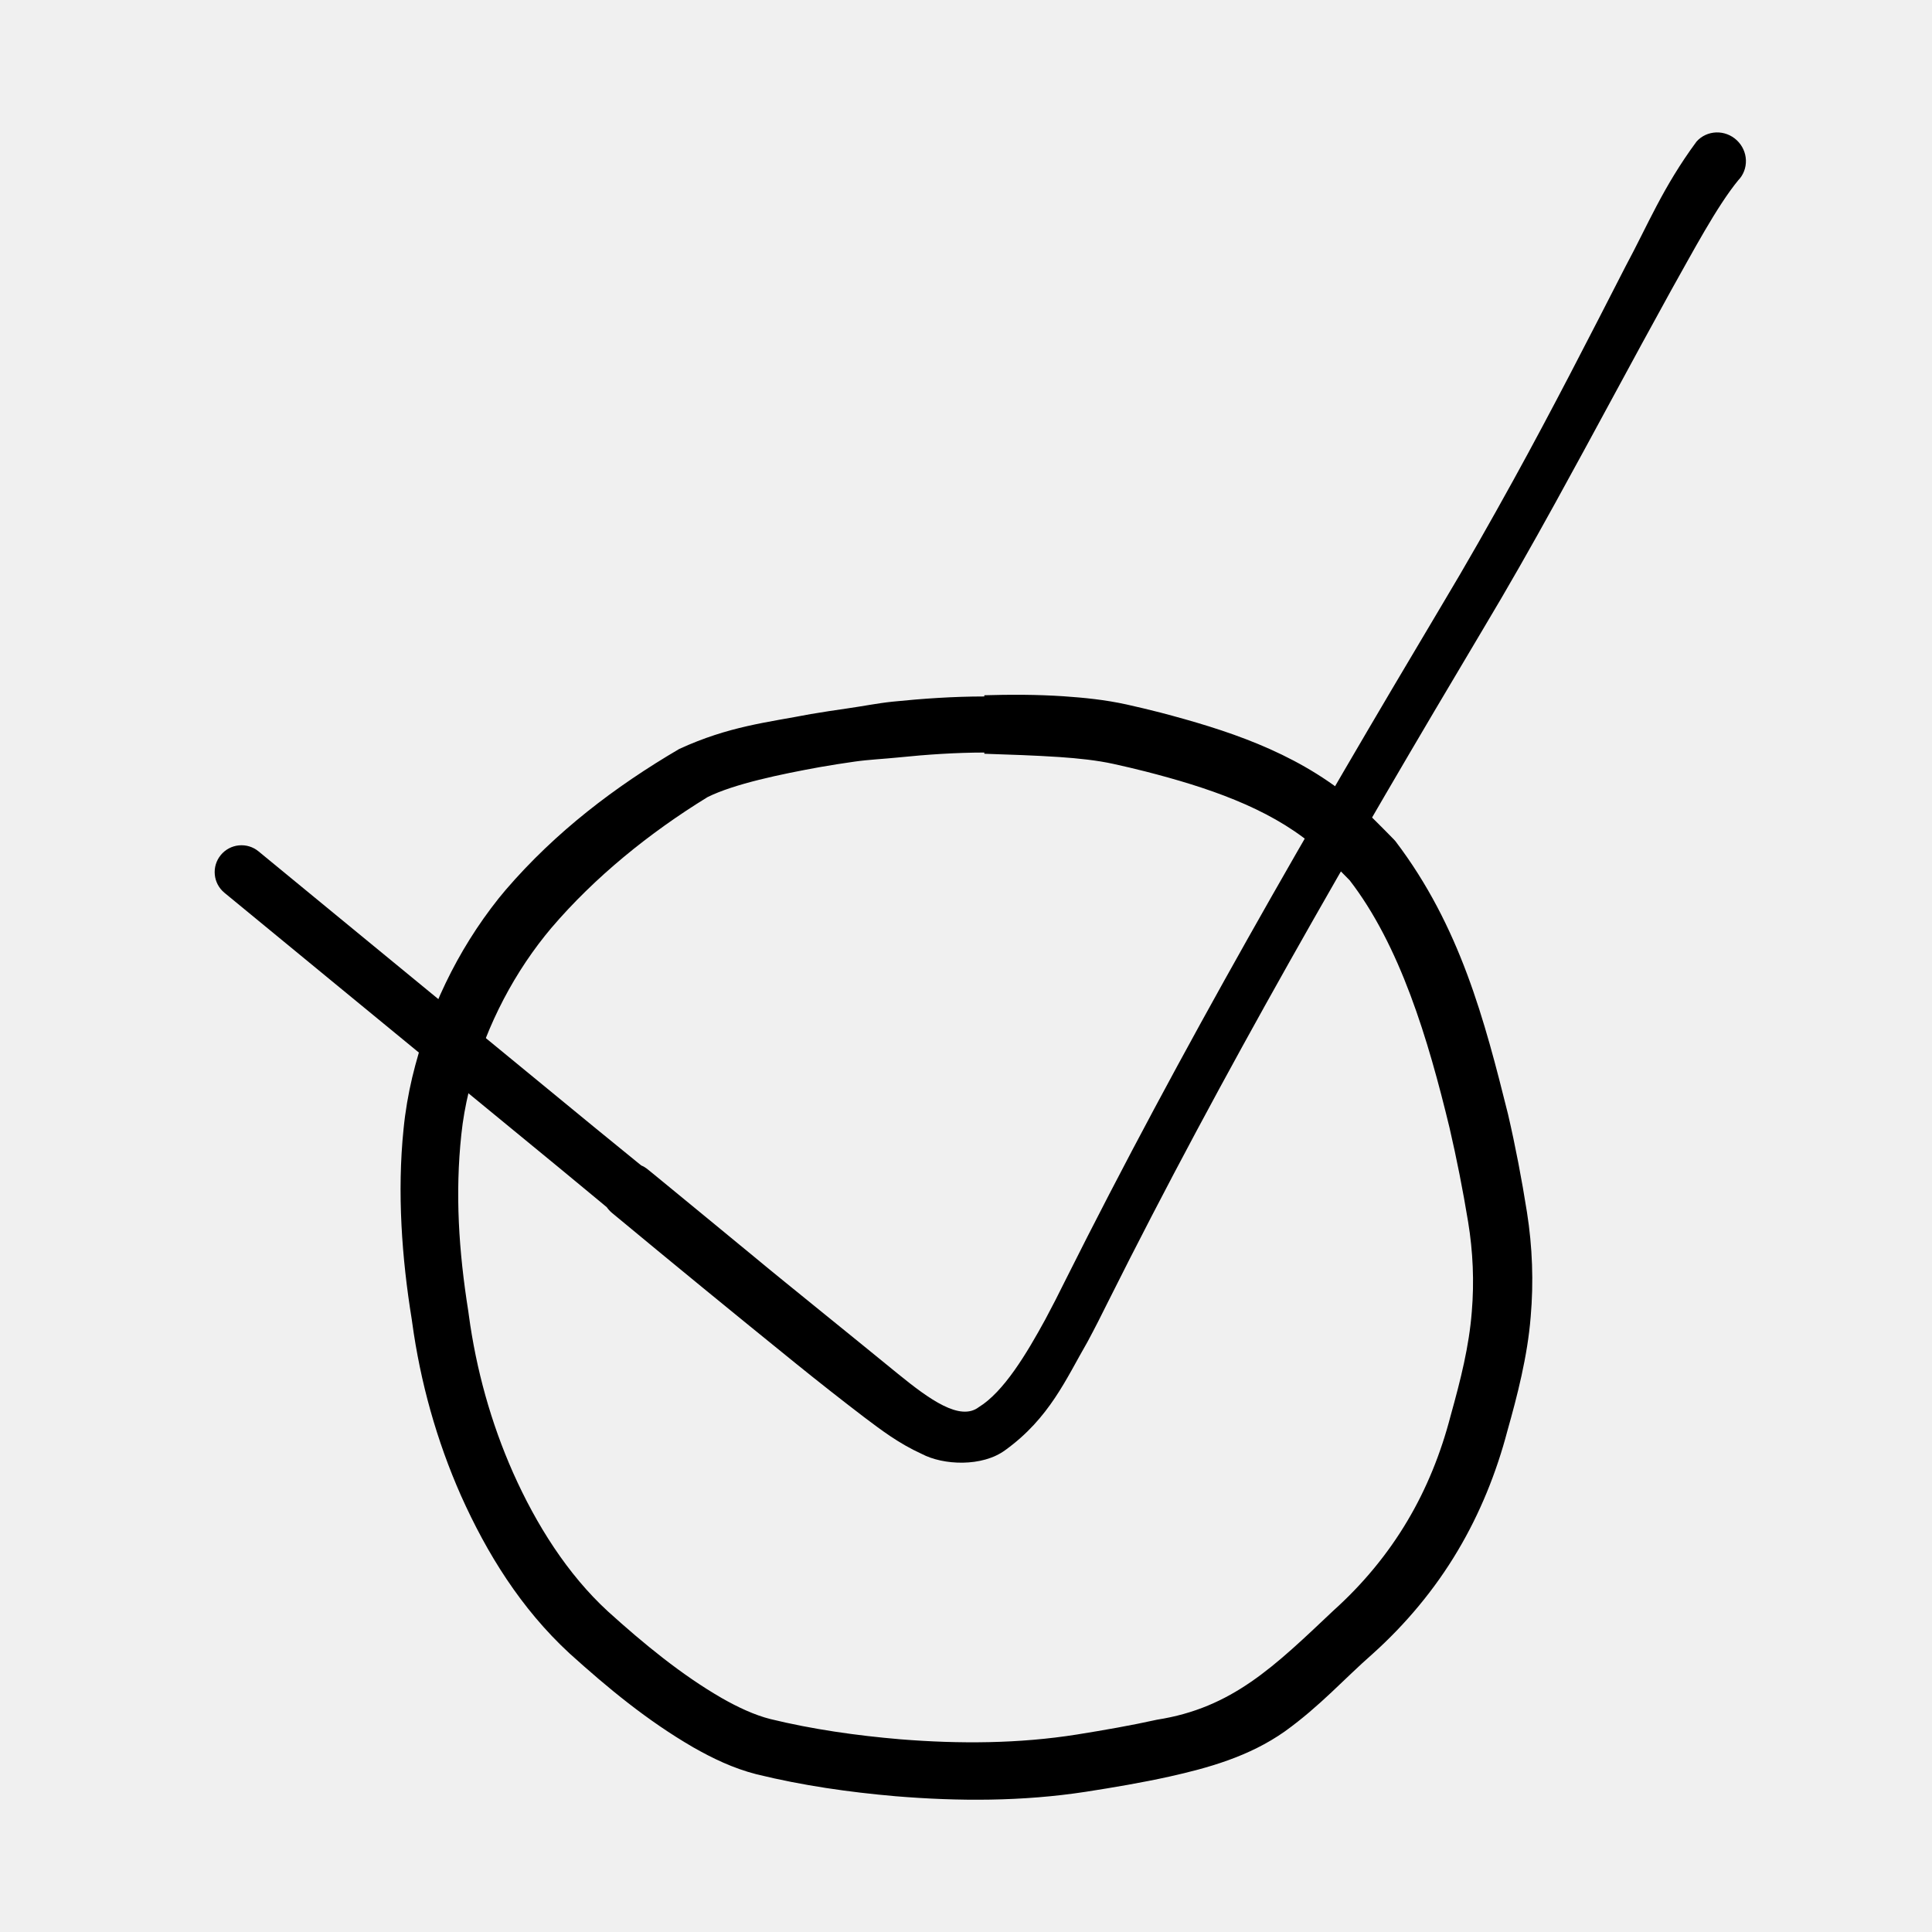
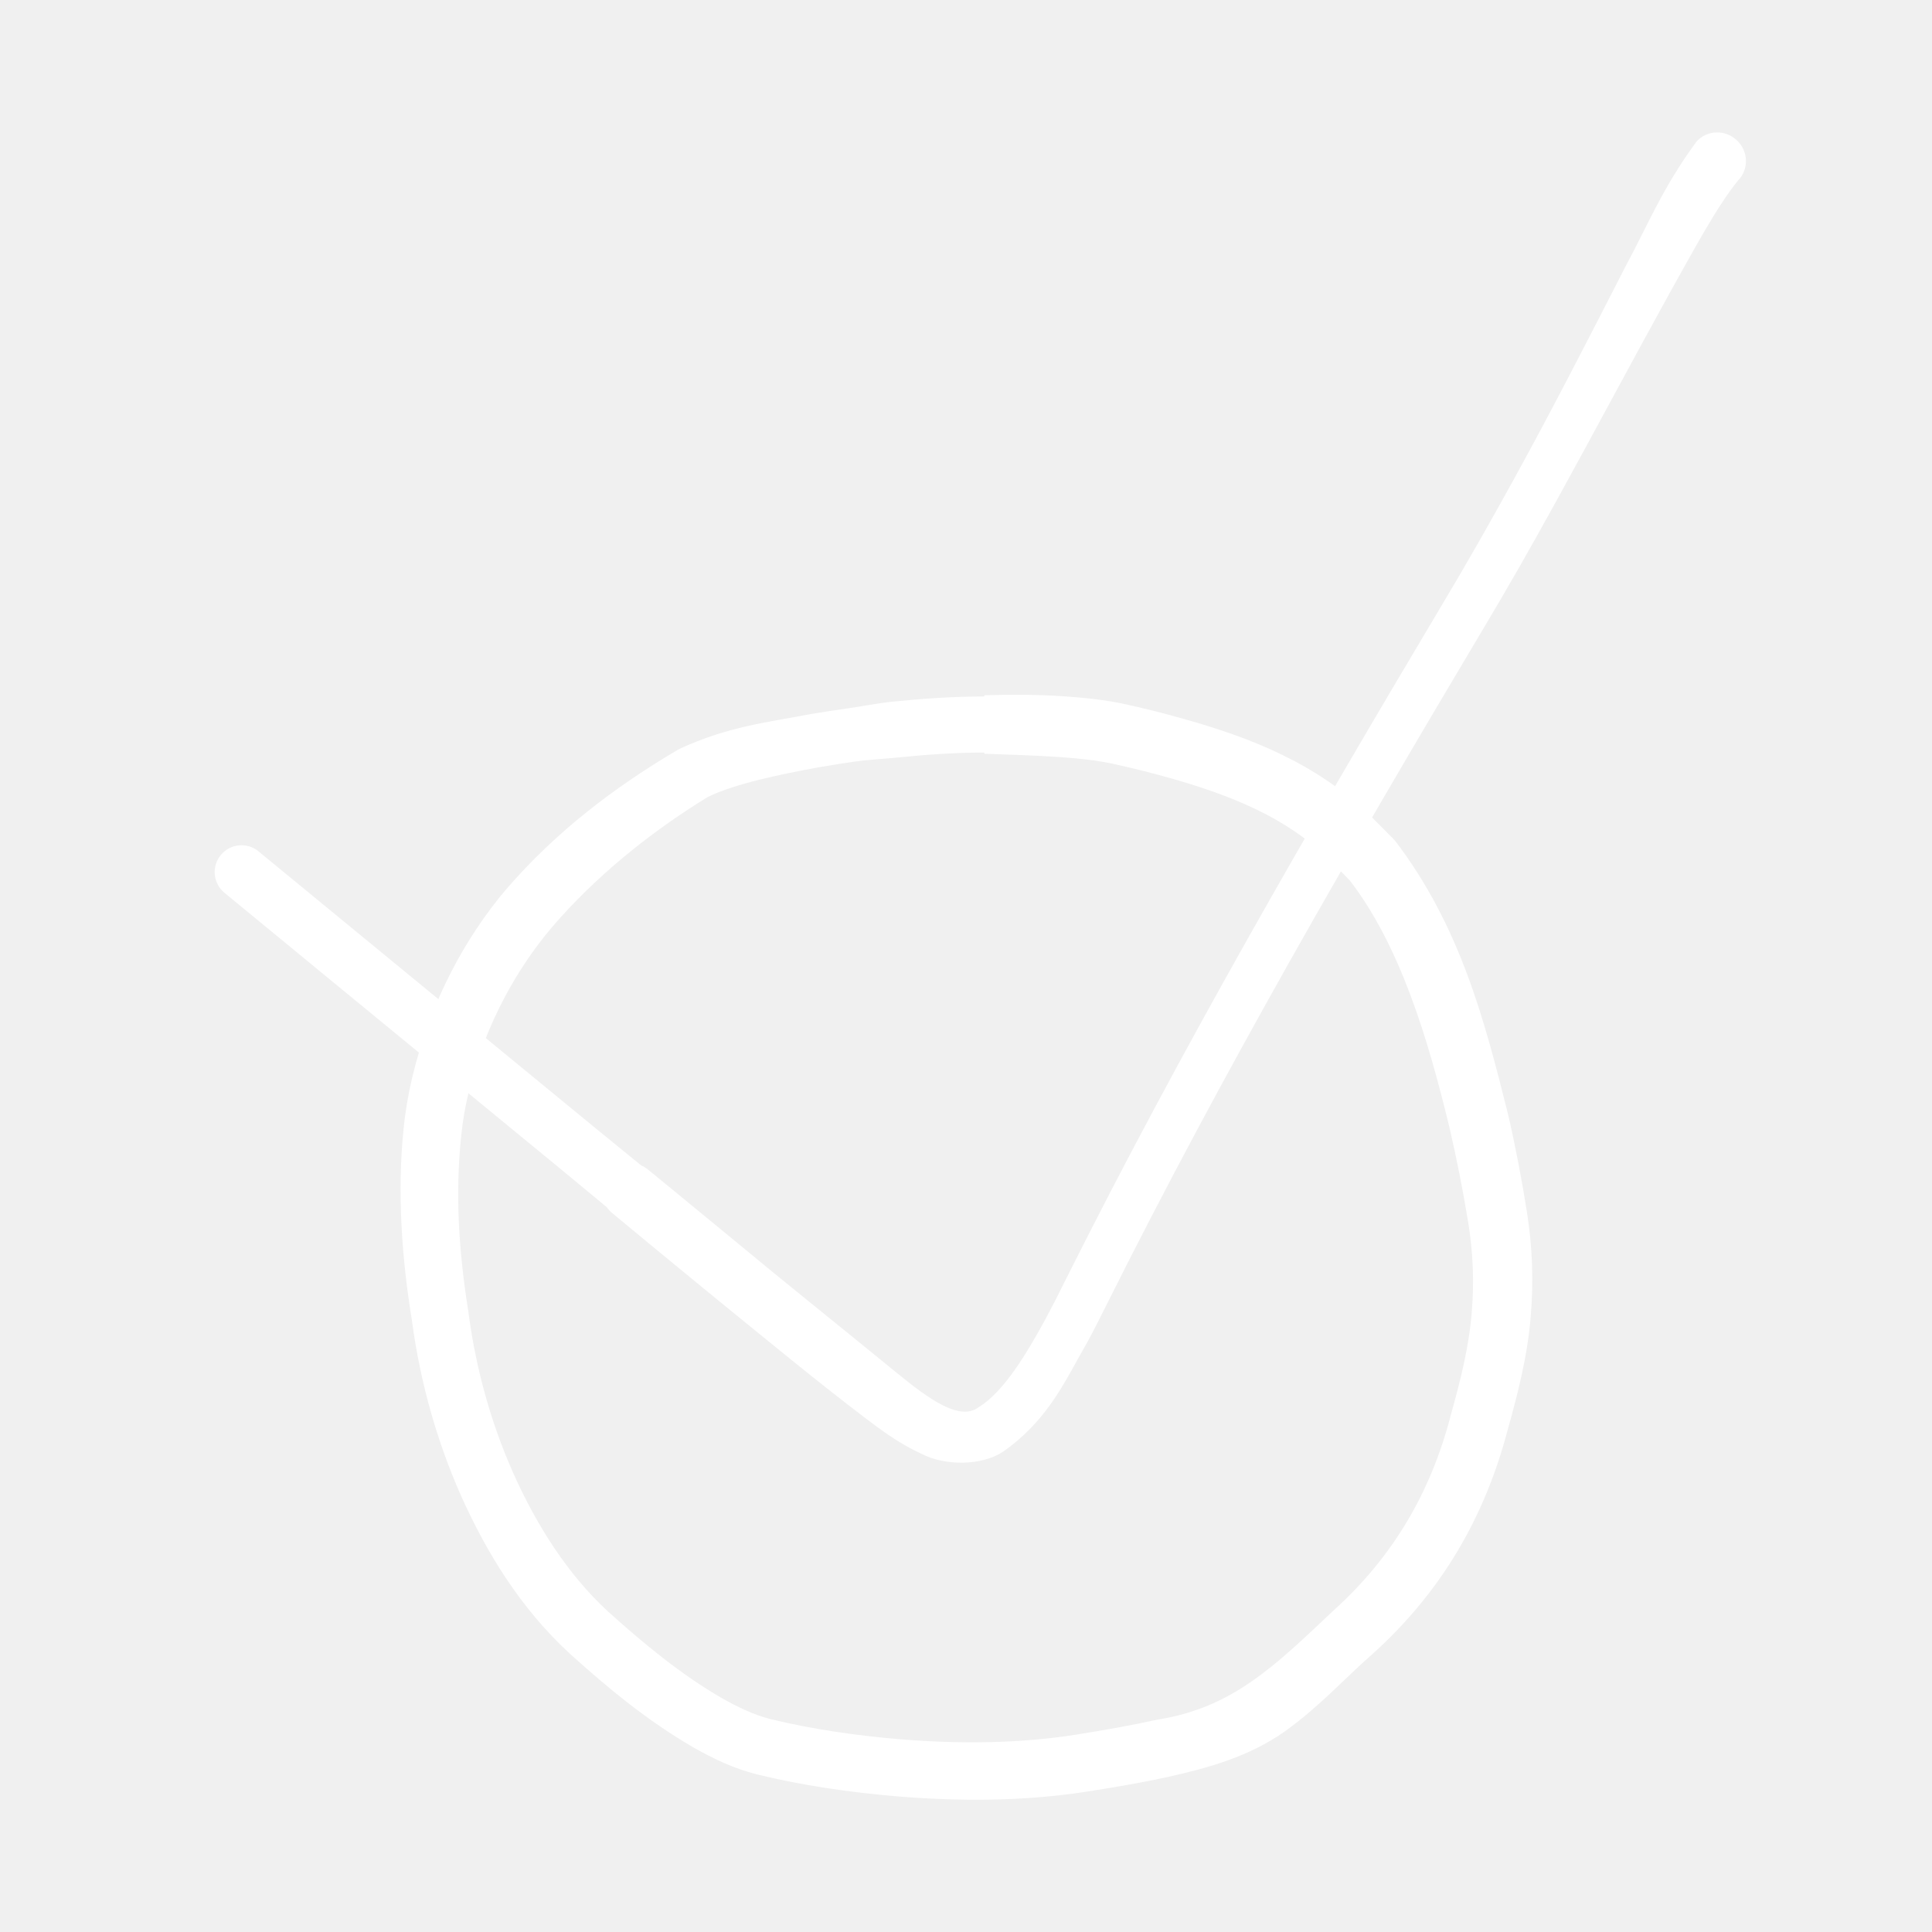
<svg xmlns="http://www.w3.org/2000/svg" width="72" height="72" viewBox="0 0 72 72" fill="none">
-   <path d="M36.683 28.045C36.683 27.348 36.683 26.652 36.683 25.955C35.527 25.956 34.391 26.034 33.262 26.149C32.694 26.208 32.133 26.323 31.569 26.402C31.116 26.466 30.663 26.536 30.211 26.612C28.59 26.925 27.165 27.061 25.312 27.912C22.913 29.319 20.705 31.002 18.85 33.158C18.76 33.264 18.672 33.37 18.585 33.478C17.022 35.442 15.943 37.727 15.362 40.153C15.214 40.78 15.104 41.418 15.04 42.07C14.795 44.439 14.977 46.911 15.344 49.164C15.35 49.208 15.356 49.251 15.362 49.292C15.666 51.51 16.271 53.685 17.18 55.739C18.144 57.89 19.41 59.942 21.225 61.618C22.639 62.894 24.113 64.12 25.844 65.123C26.554 65.525 27.308 65.895 28.193 66.122C29.924 66.545 31.633 66.788 33.372 66.94C35.715 67.133 38.089 67.139 40.466 66.774C41.511 66.611 42.534 66.439 43.591 66.206C44.995 65.891 46.541 65.472 47.884 64.523C49.199 63.577 50.104 62.554 51.146 61.642C52.383 60.532 53.472 59.231 54.327 57.789C55.158 56.393 55.769 54.875 56.176 53.324C56.539 52.038 56.927 50.548 57.044 49.074C57.157 47.778 57.109 46.463 56.906 45.179C56.712 43.952 56.48 42.734 56.199 41.521C55.326 38.025 54.416 34.519 52.001 31.345L51.935 31.273C51.459 30.792 50.924 30.227 50.314 29.73C48.178 27.985 45.661 27.192 43.244 26.555C42.83 26.449 42.415 26.35 41.99 26.255C41.175 26.076 40.403 26.001 39.638 25.948C38.639 25.882 37.66 25.881 36.683 25.91C36.683 26.637 36.683 27.363 36.683 28.09C37.629 28.121 38.568 28.152 39.486 28.213C40.185 28.261 40.878 28.333 41.497 28.469C41.902 28.558 42.296 28.651 42.687 28.75C44.974 29.337 47.223 30.088 48.889 31.463C49.381 31.864 49.826 32.329 50.347 32.856L50.281 32.784C52.181 35.235 53.221 38.724 54.019 42.026C54.288 43.186 54.518 44.353 54.712 45.532C54.895 46.643 54.943 47.769 54.849 48.888C54.747 50.179 54.441 51.393 54.058 52.769C53.7 54.148 53.17 55.468 52.452 56.675C51.714 57.922 50.777 59.047 49.69 60.024C47.484 62.108 45.924 63.648 43.121 64.088C42.141 64.305 41.149 64.477 40.129 64.641C37.988 64.981 35.759 64.997 33.549 64.818C31.914 64.68 30.265 64.444 28.709 64.064C28.125 63.917 27.499 63.626 26.896 63.281C25.404 62.42 23.995 61.264 22.652 60.049C21.152 58.67 19.985 56.824 19.119 54.879C18.295 53.02 17.744 51.03 17.471 49.006C17.465 48.96 17.459 48.914 17.452 48.867C17.093 46.608 16.959 44.472 17.192 42.284C17.248 41.743 17.345 41.197 17.476 40.657C17.988 38.558 18.974 36.543 20.315 34.864C20.389 34.771 20.464 34.679 20.541 34.589C22.158 32.693 24.201 31.036 26.368 29.706C27.362 29.212 29.092 28.853 30.551 28.588C30.982 28.513 31.416 28.444 31.849 28.383C32.39 28.306 32.937 28.284 33.477 28.228C34.551 28.118 35.627 28.046 36.683 28.045Z" fill="black" />
-   <path d="M9.635 31.728C9.431 31.559 9.167 31.479 8.903 31.505C8.639 31.53 8.396 31.66 8.228 31.865C8.059 32.069 7.979 32.333 8.005 32.597C8.03 32.861 8.16 33.104 8.365 33.272C8.365 33.272 8.365 33.272 8.365 33.272C9.669 34.345 10.986 35.427 12.29 36.499C15.156 38.854 18.02 41.206 20.887 43.56C22.963 45.265 24.989 46.988 27.077 48.704C27.158 48.77 27.264 48.857 27.34 48.919C27.34 48.92 27.34 48.92 27.34 48.92C27.341 48.92 27.341 48.92 27.341 48.92C27.341 48.92 27.34 48.92 27.34 48.92C27.34 48.92 27.34 48.92 27.34 48.919C27.34 48.919 27.34 48.92 27.338 48.918C27.328 48.909 27.365 48.942 27.297 48.883C27.291 48.877 27.284 48.87 27.266 48.852C27.239 48.815 27.249 48.873 27.085 48.611C26.765 48.846 27.335 46.627 28.106 47.069C28.486 47.133 28.454 47.177 28.514 47.196C28.586 47.237 28.594 47.246 28.609 47.255C28.651 47.285 28.646 47.283 28.653 47.288C28.661 47.295 28.662 47.295 28.663 47.297C28.666 47.299 28.667 47.3 28.668 47.3C28.67 47.302 28.669 47.302 28.67 47.302C28.671 47.303 28.671 47.303 28.671 47.303C28.671 47.303 28.671 47.303 28.671 47.303C28.671 47.303 28.671 47.303 28.671 47.303C28.671 47.303 28.67 47.302 28.669 47.301C28.668 47.3 28.661 47.295 28.662 47.295C28.66 47.294 28.658 47.292 28.655 47.29C28.65 47.286 28.644 47.281 28.637 47.275C28.62 47.261 28.615 47.257 28.602 47.246C28.577 47.225 28.553 47.206 28.531 47.188C28.479 47.145 28.439 47.112 28.387 47.069C28.295 46.993 28.2 46.915 28.102 46.834C27.913 46.679 27.725 46.524 27.534 46.367C27.156 46.056 26.776 45.743 26.397 45.431C26.018 45.12 25.637 44.806 25.259 44.496C25.067 44.339 24.878 44.183 24.689 44.028C24.592 43.948 24.499 43.872 24.402 43.793C24.355 43.754 24.305 43.713 24.259 43.676C24.239 43.66 24.205 43.632 24.186 43.617C24.175 43.607 24.155 43.592 24.143 43.582C24.138 43.578 24.145 43.583 24.121 43.564C24.115 43.56 24.11 43.555 24.091 43.542C24.08 43.534 24.071 43.527 24.027 43.499C23.999 43.483 23.983 43.466 23.854 43.413C23.771 43.396 23.713 43.311 23.294 43.358C23.092 43.381 22.702 43.569 22.538 43.919C22.377 44.255 22.427 44.5 22.453 44.629C22.523 44.889 22.579 44.929 22.61 44.985C22.642 45.032 22.662 45.054 22.677 45.072C22.706 45.106 22.72 45.119 22.731 45.131C22.754 45.154 22.753 45.152 22.758 45.157C22.766 45.164 22.771 45.169 22.775 45.173C22.801 45.196 22.805 45.199 22.819 45.211C25.105 47.107 27.374 48.965 29.672 50.824C30.506 51.498 31.347 52.16 32.202 52.813C32.843 53.295 33.488 53.79 34.35 54.183C35.154 54.609 36.606 54.675 37.464 54.041C39.114 52.85 39.732 51.382 40.528 50.007C40.8 49.501 41.046 49.017 41.299 48.504C45.56 39.983 50.368 31.67 55.262 23.457C56.191 21.908 57.082 20.337 57.951 18.76C59.41 16.115 60.822 13.456 62.275 10.826C63.077 9.402 63.976 7.699 64.775 6.723C64.972 6.523 65.075 6.25 65.065 5.968C65.055 5.686 64.932 5.419 64.724 5.225C64.515 5.03 64.24 4.926 63.958 4.935C63.677 4.945 63.411 5.066 63.224 5.277C63.224 5.277 63.224 5.277 63.224 5.277C61.967 6.983 61.411 8.383 60.582 9.923C59.205 12.612 57.841 15.278 56.394 17.903C55.532 19.466 54.652 21.019 53.738 22.543C48.823 30.792 44.014 39.098 39.701 47.718C39.456 48.215 39.218 48.682 38.96 49.163C38.258 50.449 37.408 51.868 36.478 52.439C35.778 52.973 34.645 52.159 33.469 51.203C32.647 50.535 31.823 49.86 30.993 49.19C28.71 47.343 26.42 45.469 24.172 43.608C24.166 43.602 24.157 43.594 24.178 43.613C24.181 43.616 24.186 43.62 24.193 43.627C24.198 43.632 24.197 43.629 24.22 43.652C24.23 43.663 24.244 43.676 24.273 43.71C24.288 43.728 24.307 43.751 24.34 43.798C24.371 43.853 24.426 43.894 24.497 44.154C24.523 44.283 24.573 44.528 24.412 44.863C24.247 45.213 23.857 45.401 23.656 45.425C23.236 45.471 23.178 45.386 23.096 45.37C22.967 45.316 22.951 45.299 22.923 45.284C22.88 45.256 22.871 45.249 22.861 45.242C22.843 45.229 22.84 45.226 22.836 45.223C22.827 45.217 22.834 45.222 22.834 45.222C22.838 45.225 22.855 45.238 22.865 45.246C22.882 45.26 22.914 45.286 22.933 45.302C22.977 45.338 23.027 45.379 23.074 45.417C23.169 45.495 23.262 45.571 23.359 45.65C23.548 45.805 23.737 45.96 23.928 46.117C24.305 46.427 24.687 46.74 25.066 47.051C25.445 47.362 25.825 47.674 26.204 47.986C26.395 48.142 26.582 48.297 26.771 48.452C26.87 48.533 26.964 48.611 27.056 48.687C27.109 48.729 27.148 48.762 27.201 48.805C27.223 48.823 27.247 48.843 27.272 48.864C27.285 48.874 27.29 48.878 27.306 48.892C27.314 48.898 27.32 48.903 27.325 48.907C27.327 48.909 27.329 48.911 27.331 48.913C27.331 48.912 27.337 48.917 27.339 48.919C27.34 48.919 27.34 48.92 27.341 48.92C27.341 48.92 27.341 48.92 27.341 48.92C27.341 48.92 27.341 48.92 27.341 48.92C27.341 48.92 27.341 48.92 27.342 48.921C27.342 48.921 27.342 48.921 27.344 48.923C27.345 48.923 27.345 48.924 27.348 48.926C27.35 48.928 27.351 48.928 27.359 48.935C27.366 48.94 27.361 48.938 27.403 48.967C27.418 48.977 27.425 48.986 27.497 49.027C27.558 49.046 27.526 49.09 27.905 49.154C28.676 49.596 29.247 47.377 28.926 47.612C28.762 47.35 28.772 47.408 28.745 47.37C28.728 47.353 28.721 47.346 28.714 47.34C28.647 47.281 28.684 47.314 28.674 47.305C28.671 47.303 28.672 47.304 28.672 47.303C28.671 47.303 28.671 47.303 28.671 47.303C28.671 47.303 28.671 47.303 28.671 47.303C28.671 47.303 28.671 47.303 28.671 47.303C28.671 47.303 28.671 47.303 28.67 47.302C28.59 47.237 28.487 47.152 28.406 47.086C26.316 45.371 24.232 43.719 22.156 42.014C19.289 39.66 16.425 37.308 13.559 34.953C12.256 33.882 10.938 32.8 9.635 31.728Z" fill="black" />
+   <path d="M36.683 28.045C36.683 27.348 36.683 26.652 36.683 25.955C35.527 25.956 34.391 26.034 33.262 26.149C32.694 26.208 32.133 26.323 31.569 26.402C31.116 26.466 30.663 26.536 30.211 26.612C28.59 26.925 27.165 27.061 25.312 27.912C22.913 29.319 20.705 31.002 18.85 33.158C18.76 33.264 18.672 33.37 18.585 33.478C17.022 35.442 15.943 37.727 15.362 40.153C15.214 40.78 15.104 41.418 15.04 42.07C14.795 44.439 14.977 46.911 15.344 49.164C15.35 49.208 15.356 49.251 15.362 49.292C15.666 51.51 16.271 53.685 17.18 55.739C18.144 57.89 19.41 59.942 21.225 61.618C22.639 62.894 24.113 64.12 25.844 65.123C26.554 65.525 27.308 65.895 28.193 66.122C29.924 66.545 31.633 66.788 33.372 66.94C35.715 67.133 38.089 67.139 40.466 66.774C41.511 66.611 42.534 66.439 43.591 66.206C44.995 65.891 46.541 65.472 47.884 64.523C49.199 63.577 50.104 62.554 51.146 61.642C52.383 60.532 53.472 59.231 54.327 57.789C55.158 56.393 55.769 54.875 56.176 53.324C56.539 52.038 56.927 50.548 57.044 49.074C57.157 47.778 57.109 46.463 56.906 45.179C56.712 43.952 56.48 42.734 56.199 41.521C55.326 38.025 54.416 34.519 52.001 31.345L51.935 31.273C51.459 30.792 50.924 30.227 50.314 29.73C48.178 27.985 45.661 27.192 43.244 26.555C42.83 26.449 42.415 26.35 41.99 26.255C41.175 26.076 40.403 26.001 39.638 25.948C38.639 25.882 37.66 25.881 36.683 25.91C36.683 26.637 36.683 27.363 36.683 28.09C37.629 28.121 38.568 28.152 39.486 28.213C40.185 28.261 40.878 28.333 41.497 28.469C41.902 28.558 42.296 28.651 42.687 28.75C44.974 29.337 47.223 30.088 48.889 31.463C49.381 31.864 49.826 32.329 50.347 32.856L50.281 32.784C52.181 35.235 53.221 38.724 54.019 42.026C54.288 43.186 54.518 44.353 54.712 45.532C54.895 46.643 54.943 47.769 54.849 48.888C54.747 50.179 54.441 51.393 54.058 52.769C53.7 54.148 53.17 55.468 52.452 56.675C51.714 57.922 50.777 59.047 49.69 60.024C47.484 62.108 45.924 63.648 43.121 64.088C42.141 64.305 41.149 64.477 40.129 64.641C37.988 64.981 35.759 64.997 33.549 64.818C31.914 64.68 30.265 64.444 28.709 64.064C28.125 63.917 27.499 63.626 26.896 63.281C25.404 62.42 23.995 61.264 22.652 60.049C21.152 58.67 19.985 56.824 19.119 54.879C18.295 53.02 17.744 51.03 17.471 49.006C17.465 48.96 17.459 48.914 17.452 48.867C17.093 46.608 16.959 44.472 17.192 42.284C17.248 41.743 17.345 41.197 17.476 40.657C17.988 38.558 18.974 36.543 20.315 34.864C20.389 34.771 20.464 34.679 20.541 34.589C22.158 32.693 24.201 31.036 26.368 29.706C27.362 29.212 29.092 28.853 30.551 28.588C30.982 28.513 31.416 28.444 31.849 28.383C32.39 28.306 32.937 28.284 33.477 28.228C34.551 28.118 35.627 28.046 36.683 28.045Z" fill="white" />
+   <path d="M9.635 31.728C9.431 31.559 9.167 31.479 8.903 31.505C8.639 31.53 8.396 31.66 8.228 31.865C8.059 32.069 7.979 32.333 8.005 32.597C8.03 32.861 8.16 33.104 8.365 33.272C9.669 34.345 10.986 35.427 12.29 36.499C15.156 38.854 18.02 41.206 20.887 43.56C22.963 45.265 24.989 46.988 27.077 48.704C27.158 48.77 27.264 48.857 27.34 48.919C27.34 48.92 27.34 48.92 27.34 48.92C27.341 48.92 27.341 48.92 27.341 48.92C27.341 48.92 27.34 48.92 27.34 48.92C27.34 48.92 27.34 48.92 27.34 48.919C27.34 48.919 27.34 48.92 27.338 48.918C27.328 48.909 27.365 48.942 27.297 48.883C27.291 48.877 27.284 48.87 27.266 48.852C27.239 48.815 27.249 48.873 27.085 48.611C26.765 48.846 27.335 46.627 28.106 47.069C28.486 47.133 28.454 47.177 28.514 47.196C28.586 47.237 28.594 47.246 28.609 47.255C28.651 47.285 28.646 47.283 28.653 47.288C28.661 47.295 28.662 47.295 28.663 47.297C28.666 47.299 28.667 47.3 28.668 47.3C28.67 47.302 28.669 47.302 28.67 47.302C28.671 47.303 28.671 47.303 28.671 47.303C28.671 47.303 28.671 47.303 28.671 47.303C28.671 47.303 28.671 47.303 28.671 47.303C28.671 47.303 28.67 47.302 28.669 47.301C28.668 47.3 28.661 47.295 28.662 47.295C28.66 47.294 28.658 47.292 28.655 47.29C28.65 47.286 28.644 47.281 28.637 47.275C28.62 47.261 28.615 47.257 28.602 47.246C28.577 47.225 28.553 47.206 28.531 47.188C28.479 47.145 28.439 47.112 28.387 47.069C28.295 46.993 28.2 46.915 28.102 46.834C27.913 46.679 27.725 46.524 27.534 46.367C27.156 46.056 26.776 45.743 26.397 45.431C26.018 45.12 25.637 44.806 25.259 44.496C25.067 44.339 24.878 44.183 24.689 44.028C24.592 43.948 24.499 43.872 24.402 43.793C24.355 43.754 24.305 43.713 24.259 43.676C24.239 43.66 24.205 43.632 24.186 43.617C24.175 43.607 24.155 43.592 24.143 43.582C24.138 43.578 24.145 43.583 24.121 43.564C24.115 43.56 24.11 43.555 24.091 43.542C24.08 43.534 24.071 43.527 24.027 43.499C23.999 43.483 23.983 43.466 23.854 43.413C23.771 43.396 23.713 43.311 23.294 43.358C23.092 43.381 22.702 43.569 22.538 43.919C22.377 44.255 22.427 44.5 22.453 44.629C22.523 44.889 22.579 44.929 22.61 44.985C22.642 45.032 22.662 45.054 22.677 45.072C22.706 45.106 22.72 45.119 22.731 45.131C22.754 45.154 22.753 45.152 22.758 45.157C22.766 45.164 22.771 45.169 22.775 45.173C22.801 45.196 22.805 45.199 22.819 45.211C25.105 47.107 27.374 48.965 29.672 50.824C30.506 51.498 31.347 52.16 32.202 52.813C32.843 53.295 33.488 53.79 34.35 54.183C35.154 54.609 36.606 54.675 37.464 54.041C39.114 52.85 39.732 51.382 40.528 50.007C40.8 49.501 41.046 49.017 41.299 48.504C45.56 39.983 50.368 31.67 55.262 23.457C56.191 21.908 57.082 20.337 57.951 18.76C59.41 16.115 60.822 13.456 62.275 10.826C63.077 9.402 63.976 7.699 64.775 6.723C64.972 6.523 65.075 6.25 65.065 5.968C65.055 5.686 64.932 5.419 64.724 5.225C64.515 5.03 64.24 4.926 63.958 4.935C63.677 4.945 63.411 5.066 63.224 5.277C61.967 6.983 61.411 8.383 60.582 9.923C59.205 12.612 57.841 15.278 56.394 17.903C55.532 19.466 54.652 21.019 53.738 22.543C48.823 30.792 44.014 39.098 39.701 47.718C39.456 48.215 39.218 48.682 38.96 49.163C38.258 50.449 37.408 51.868 36.478 52.439C35.778 52.973 34.645 52.159 33.469 51.203C32.647 50.535 31.823 49.86 30.993 49.19C28.71 47.343 26.42 45.469 24.172 43.608C24.166 43.602 24.157 43.594 24.178 43.613C24.181 43.616 24.186 43.62 24.193 43.627C24.198 43.632 24.197 43.629 24.22 43.652C24.23 43.663 24.244 43.676 24.273 43.71C24.288 43.728 24.307 43.751 24.34 43.798C24.371 43.853 24.426 43.894 24.497 44.154C24.523 44.283 24.573 44.528 24.412 44.863C24.247 45.213 23.857 45.401 23.656 45.425C23.236 45.471 23.178 45.386 23.096 45.37C22.967 45.316 22.951 45.299 22.923 45.284C22.88 45.256 22.871 45.249 22.861 45.242C22.843 45.229 22.84 45.226 22.836 45.223C22.827 45.217 22.834 45.222 22.834 45.222C22.838 45.225 22.855 45.238 22.865 45.246C22.882 45.26 22.914 45.286 22.933 45.302C22.977 45.338 23.027 45.379 23.074 45.417C23.169 45.495 23.262 45.571 23.359 45.65C23.548 45.805 23.737 45.96 23.928 46.117C24.305 46.427 24.687 46.74 25.066 47.051C25.445 47.362 25.825 47.674 26.204 47.986C26.395 48.142 26.582 48.297 26.771 48.452C26.87 48.533 26.964 48.611 27.056 48.687C27.109 48.729 27.148 48.762 27.201 48.805C27.223 48.823 27.247 48.843 27.272 48.864C27.285 48.874 27.29 48.878 27.306 48.892C27.314 48.898 27.32 48.903 27.325 48.907C27.327 48.909 27.329 48.911 27.331 48.913C27.331 48.912 27.337 48.917 27.339 48.919C27.34 48.919 27.34 48.92 27.341 48.92C27.341 48.92 27.341 48.92 27.341 48.92C27.341 48.92 27.341 48.92 27.341 48.92C27.341 48.92 27.341 48.92 27.342 48.921C27.342 48.921 27.342 48.921 27.344 48.923C27.345 48.923 27.345 48.924 27.348 48.926C27.35 48.928 27.351 48.928 27.359 48.935C27.366 48.94 27.361 48.938 27.403 48.967C27.418 48.977 27.425 48.986 27.497 49.027C27.558 49.046 27.526 49.09 27.905 49.154C28.676 49.596 29.247 47.377 28.926 47.612C28.762 47.35 28.772 47.408 28.745 47.37C28.728 47.353 28.721 47.346 28.714 47.34C28.647 47.281 28.684 47.314 28.674 47.305C28.671 47.303 28.672 47.304 28.672 47.303C28.671 47.303 28.671 47.303 28.671 47.303C28.671 47.303 28.671 47.303 28.671 47.303C28.671 47.303 28.671 47.303 28.671 47.303C28.671 47.303 28.671 47.303 28.67 47.302C28.59 47.237 28.487 47.152 28.406 47.086C26.316 45.371 24.232 43.719 22.156 42.014C19.289 39.66 16.425 37.308 13.559 34.953C12.256 33.882 10.938 32.8 9.635 31.728Z" fill="white" />
</svg>
